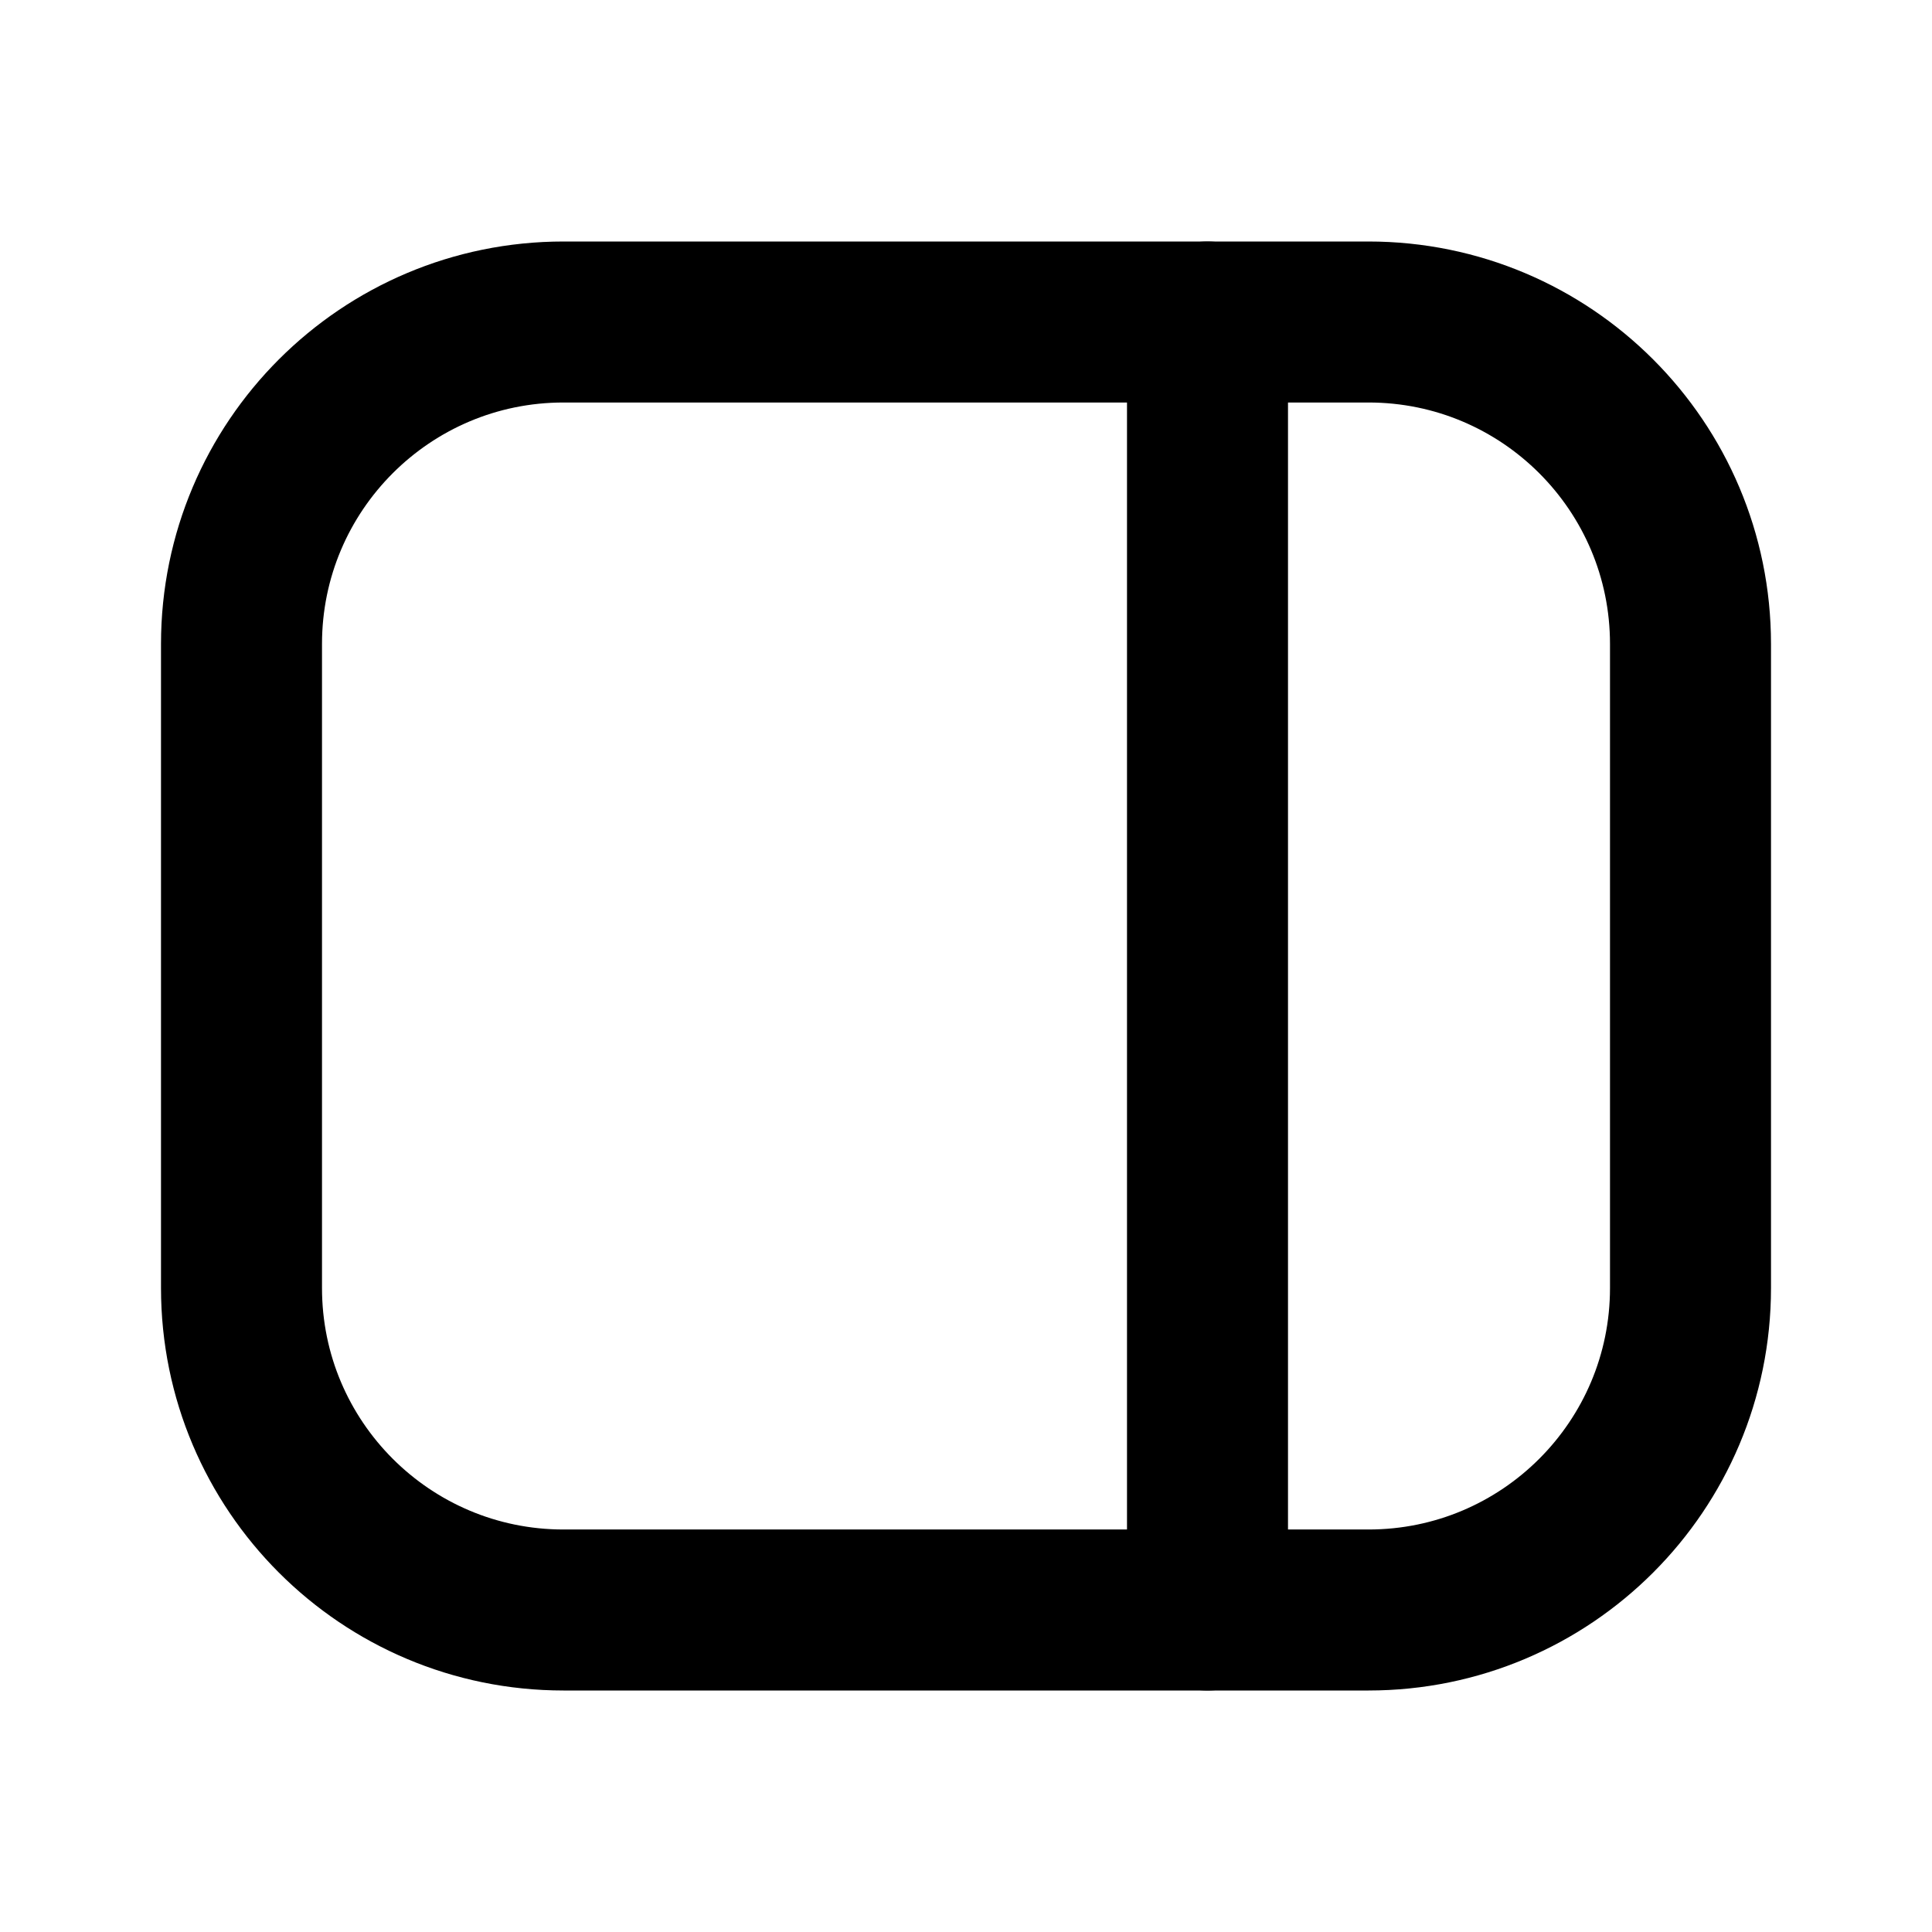
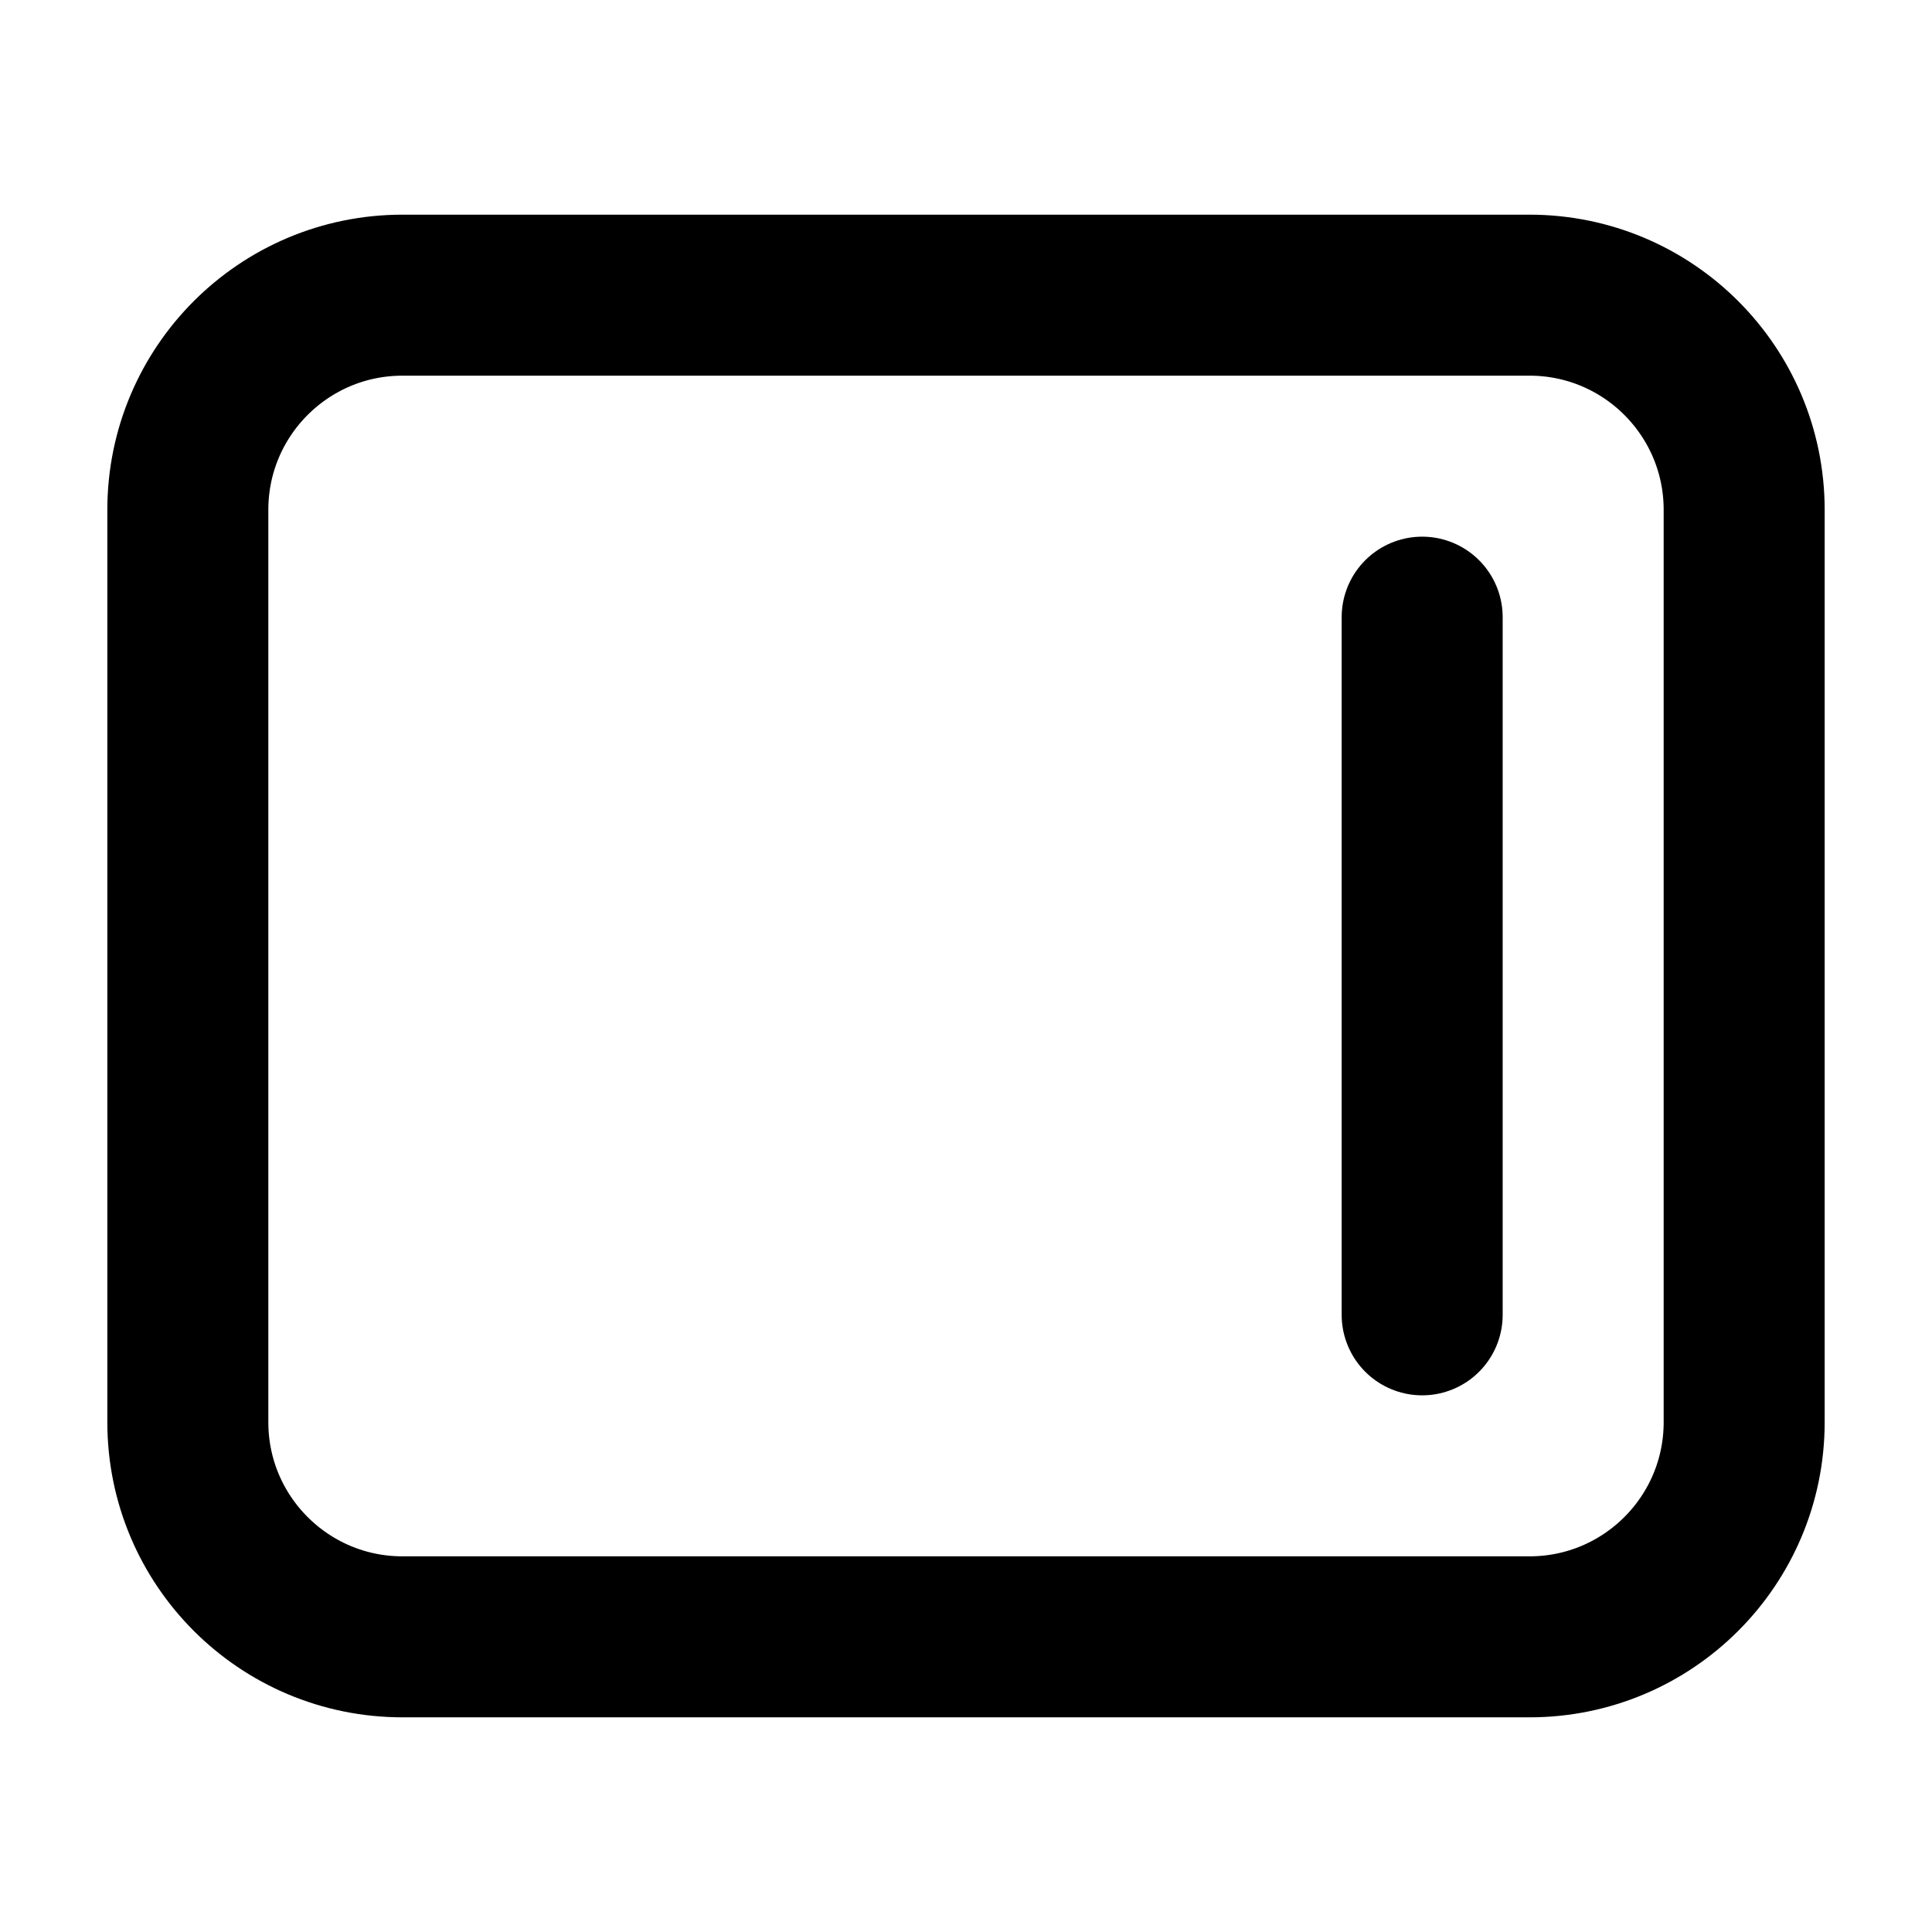
<svg xmlns="http://www.w3.org/2000/svg" viewBox="0 0 18 18" fill="none" stroke="currentColor" stroke-width="1.5" stroke-linecap="round" stroke-linejoin="round">
-   <rect x="2.25" y="3" width="13.5" height="12" rx="3" />
-   <path d="M11.25 3L11.25 15" />
+   <rect x="1.75" y="2.75" width="14.5" height="12.5" rx="2" />
+   <path d="M13.25 5.75L13.25 12.25" />
</svg>
